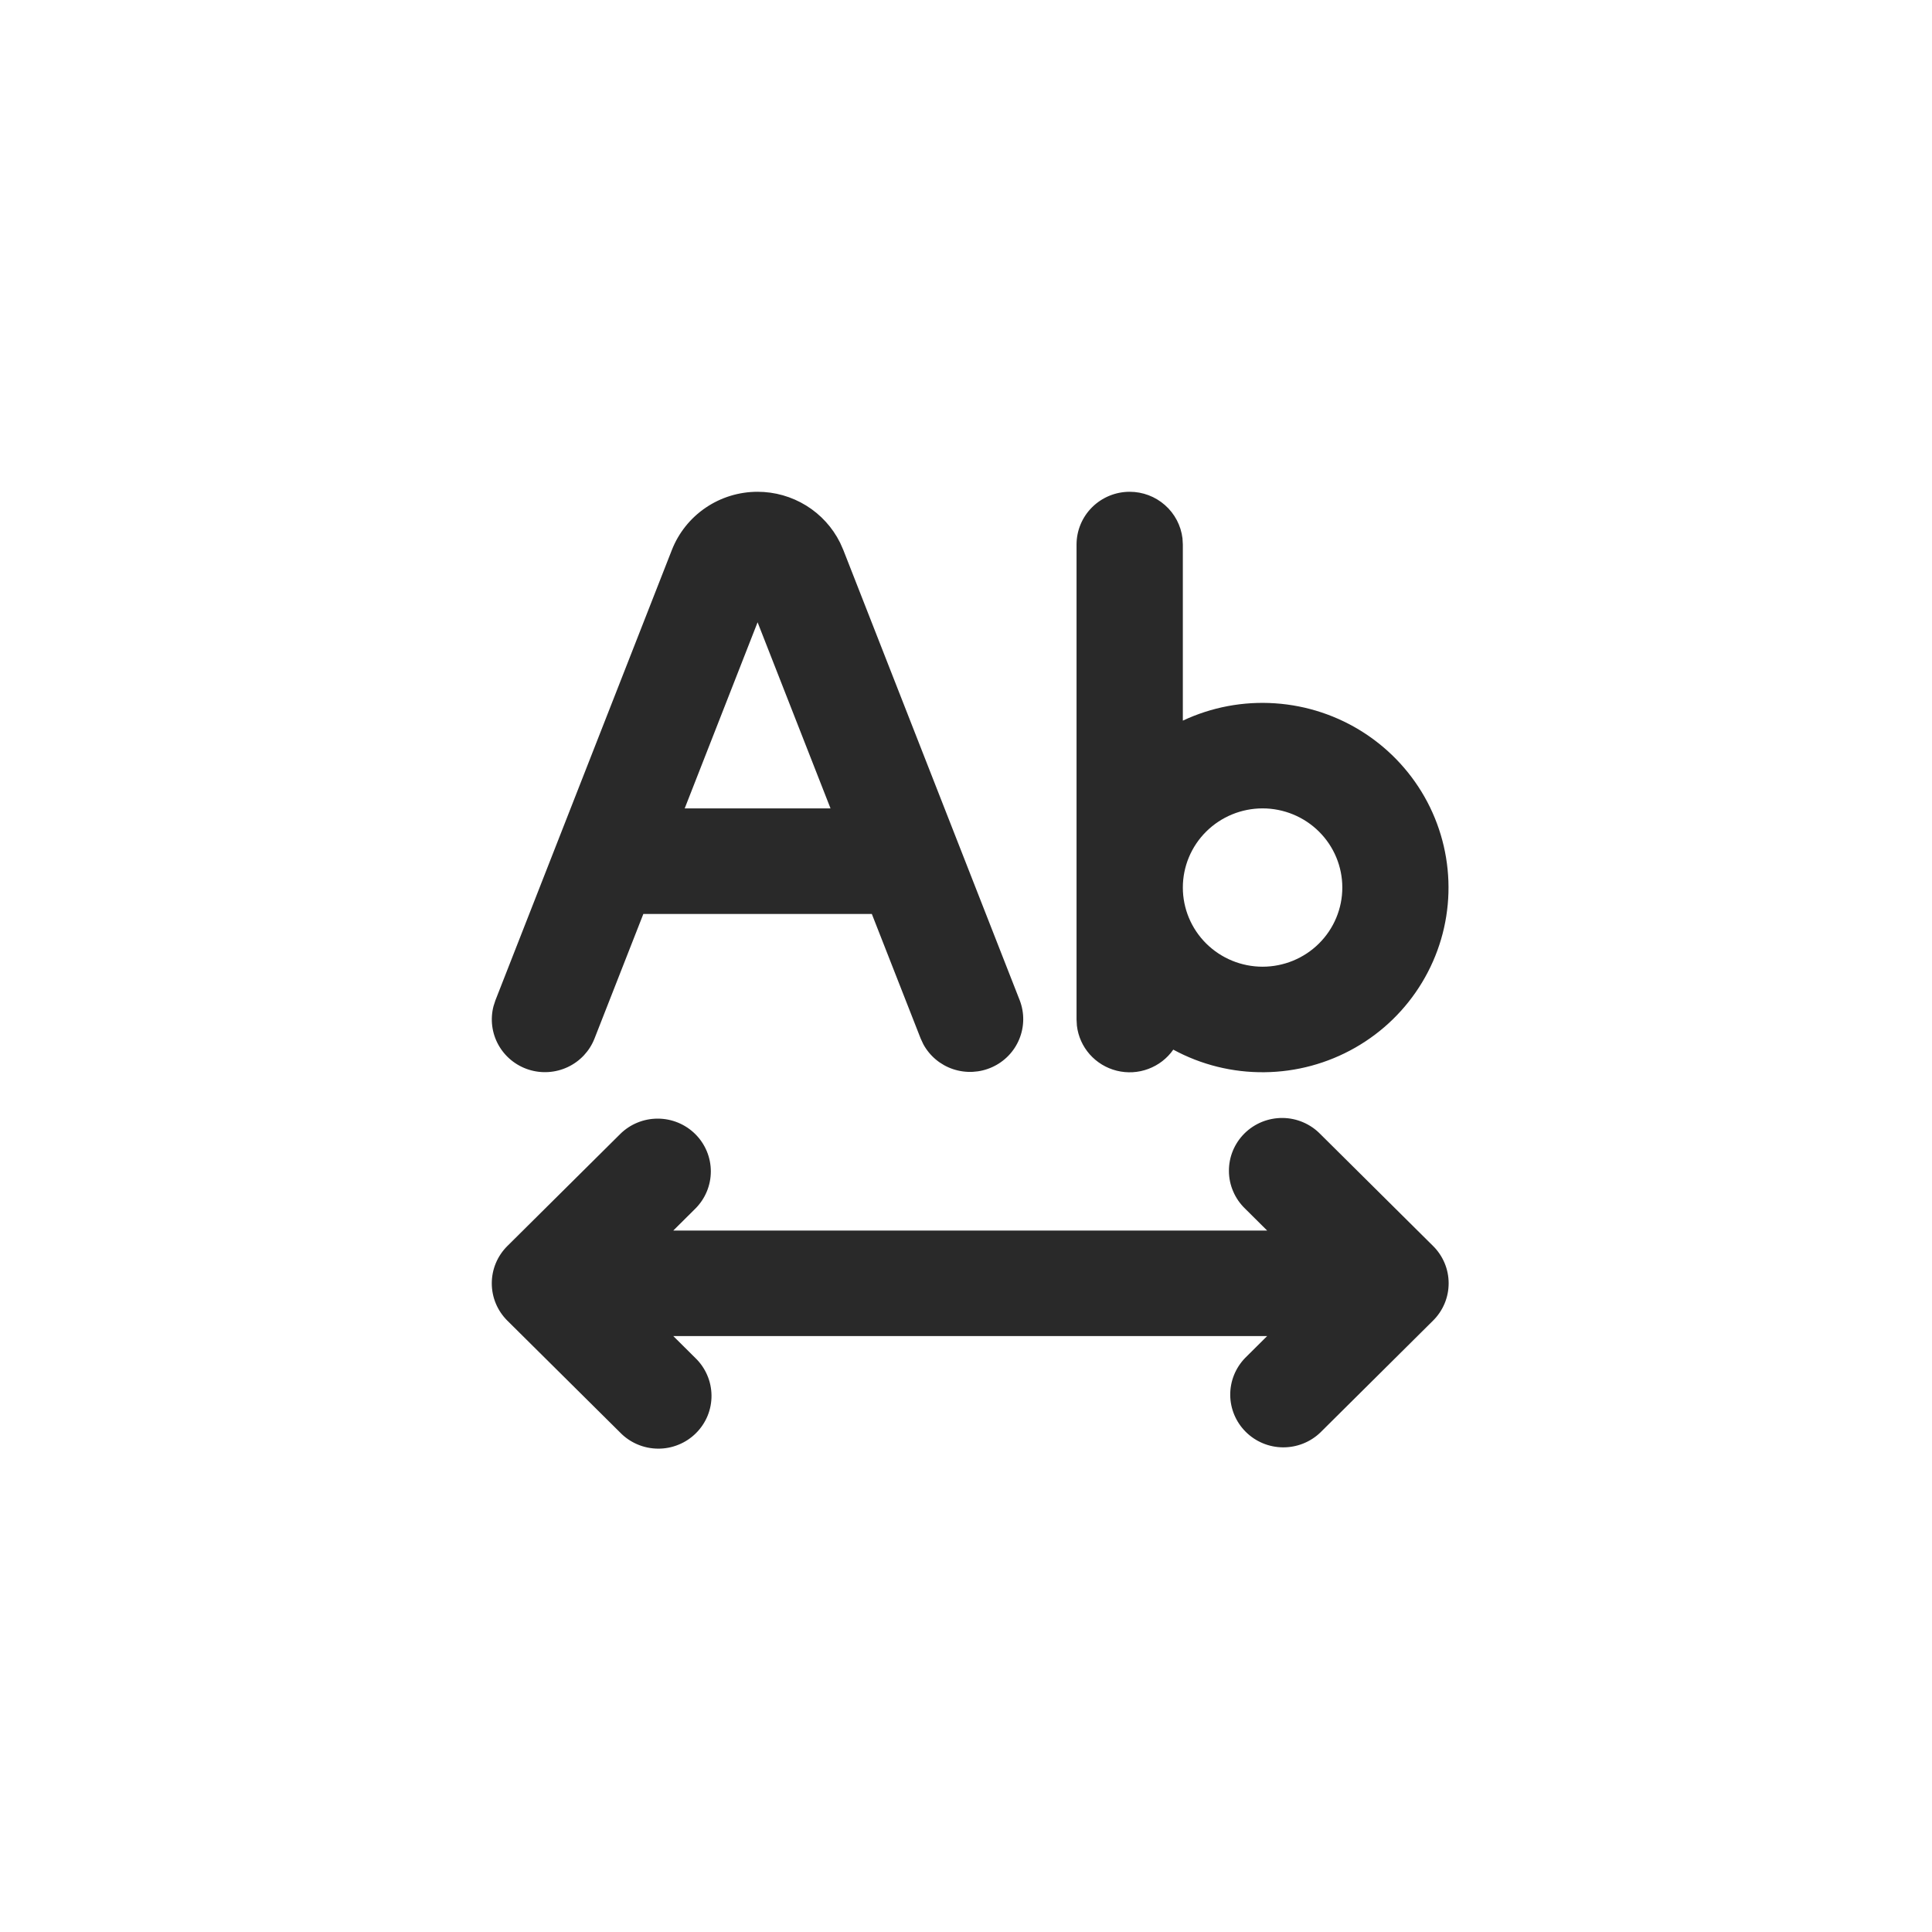
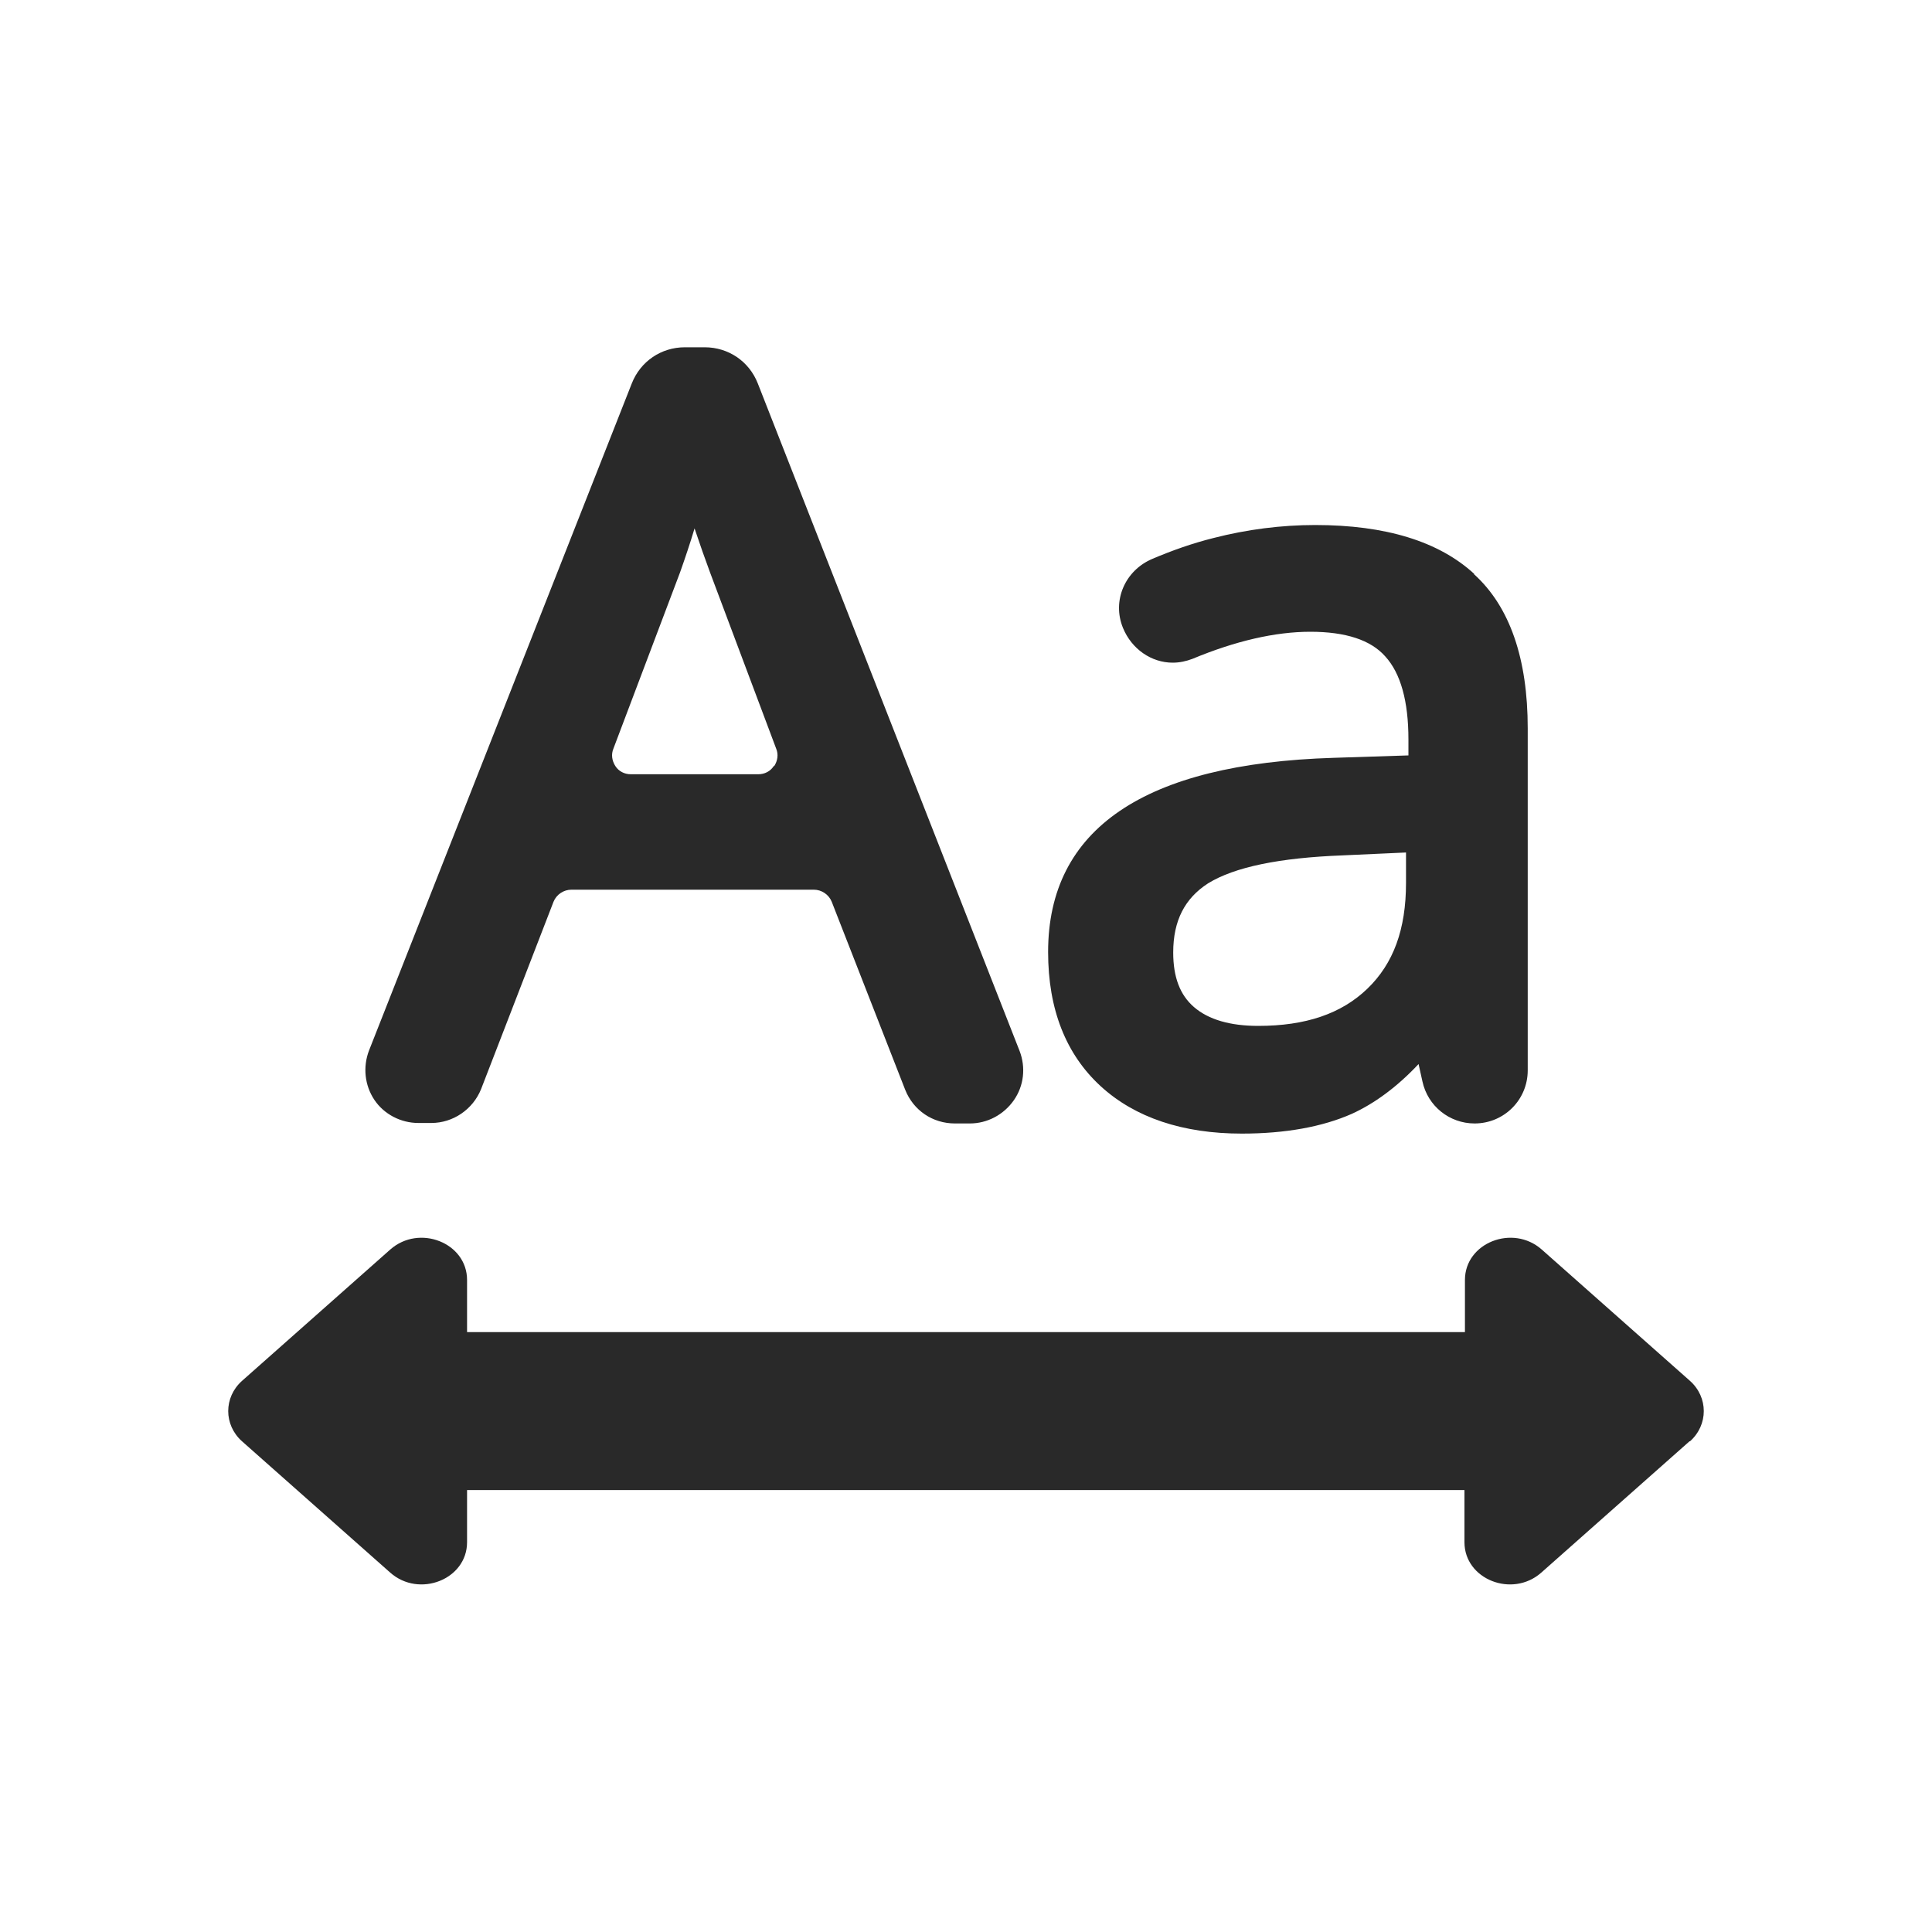
- <svg xmlns="http://www.w3.org/2000/svg" width="55" height="55" viewBox="0 0 55 55" fill="none">
-   <path fill-rule="evenodd" clip-rule="evenodd" d="M19.793 32.285C20.077 32.567 20.236 32.949 20.236 33.347C20.236 33.745 20.077 34.127 19.793 34.409L19.167 35.031H36.073L35.447 34.409C35.302 34.27 35.187 34.105 35.108 33.921C35.028 33.738 34.986 33.541 34.985 33.342C34.983 33.142 35.021 32.944 35.097 32.76C35.173 32.575 35.286 32.407 35.428 32.266C35.57 32.125 35.739 32.014 35.925 31.938C36.111 31.863 36.31 31.825 36.511 31.826C36.712 31.828 36.911 31.869 37.095 31.948C37.28 32.027 37.447 32.141 37.587 32.285L40.796 35.47C40.937 35.609 41.048 35.775 41.125 35.957C41.201 36.139 41.24 36.335 41.24 36.532C41.24 36.73 41.201 36.925 41.125 37.108C41.048 37.29 40.937 37.456 40.796 37.595L37.587 40.781C37.301 41.055 36.919 41.206 36.522 41.203C36.125 41.2 35.746 41.042 35.465 40.763C35.185 40.485 35.025 40.108 35.022 39.714C35.019 39.32 35.171 38.941 35.447 38.657L36.073 38.035H19.167L19.793 38.657C19.938 38.796 20.053 38.962 20.132 39.145C20.212 39.328 20.253 39.525 20.255 39.725C20.257 39.924 20.219 40.122 20.143 40.307C20.067 40.491 19.954 40.659 19.812 40.8C19.67 40.941 19.501 41.053 19.315 41.128C19.129 41.204 18.93 41.242 18.729 41.24C18.528 41.238 18.329 41.197 18.145 41.118C17.96 41.039 17.793 40.925 17.654 40.781L14.444 37.597C14.303 37.457 14.191 37.291 14.115 37.109C14.039 36.927 14 36.731 14 36.534C14 36.337 14.039 36.141 14.115 35.959C14.191 35.776 14.303 35.611 14.444 35.471L17.654 32.285C17.937 32.003 18.322 31.845 18.723 31.845C19.125 31.845 19.509 32.003 19.793 32.285V32.285ZM32.16 14C32.531 14 32.888 14.135 33.165 14.38C33.442 14.624 33.619 14.961 33.663 15.326L33.673 15.502V20.515C34.492 20.13 35.397 19.96 36.301 20.022C37.205 20.083 38.078 20.373 38.837 20.866C39.595 21.358 40.214 22.035 40.634 22.832C41.053 23.629 41.26 24.52 41.234 25.419C41.208 26.318 40.95 27.195 40.484 27.967C40.019 28.739 39.362 29.38 38.576 29.827C37.79 30.275 36.902 30.515 35.995 30.524C35.089 30.534 34.196 30.313 33.401 29.881C33.226 30.132 32.978 30.323 32.69 30.43C32.403 30.538 32.089 30.555 31.791 30.481C31.493 30.407 31.225 30.244 31.022 30.015C30.82 29.786 30.692 29.501 30.657 29.198L30.647 29.022V15.502C30.647 15.104 30.806 14.722 31.09 14.44C31.374 14.158 31.759 14 32.16 14V14ZM21.567 14C22.056 14 22.535 14.136 22.95 14.392C23.365 14.648 23.699 15.014 23.916 15.45L24.008 15.658L29.03 28.478C29.167 28.835 29.162 29.23 29.016 29.583C28.871 29.936 28.595 30.221 28.245 30.379C27.896 30.538 27.499 30.558 27.134 30.437C26.77 30.316 26.466 30.061 26.284 29.725L26.21 29.566L24.819 26.018H18.315L16.924 29.566C16.784 29.923 16.512 30.213 16.163 30.377C15.815 30.541 15.417 30.567 15.05 30.45C14.682 30.332 14.374 30.08 14.188 29.744C14.002 29.409 13.953 29.016 14.049 28.645L14.103 28.478L19.126 15.658C19.317 15.17 19.652 14.75 20.088 14.454C20.523 14.158 21.039 14 21.567 14V14ZM35.943 23.013C35.341 23.013 34.764 23.251 34.338 23.673C33.912 24.096 33.673 24.669 33.673 25.267C33.673 25.864 33.912 26.437 34.338 26.86C34.764 27.282 35.341 27.52 35.943 27.52C36.545 27.52 37.123 27.282 37.548 26.86C37.974 26.437 38.213 25.864 38.213 25.267C38.213 24.669 37.974 24.096 37.548 23.673C37.123 23.251 36.545 23.013 35.943 23.013ZM21.567 17.715L19.492 23.013H23.643L21.567 17.715Z" fill="#292929" />
+ <svg xmlns="http://www.w3.org/2000/svg" id="Layer_1" viewBox="0 0 40 40">
+   <defs>
+     <style>.cls-1{fill:#292929;}</style>
+   </defs>
+   <path class="cls-1" d="M15.69,7.94c-.18-.46-.61-.75-1.1-.75h-.41c-.49,0-.92,.29-1.1,.75l-5.44,13.81c-.13,.34-.09,.72,.11,1.02s.55,.48,.91,.48h.27c.45,0,.86-.28,1.03-.7l1.5-3.88c.06-.15,.21-.25,.37-.25h5.02c.16,0,.31,.1,.37,.25l1.52,3.89c.17,.43,.57,.7,1.03,.7h.31c.36,0,.7-.18,.91-.48,.21-.3,.25-.68,.12-1.02L15.69,7.94Zm.33,7.92c-.07,.11-.19,.17-.32,.17h-2.64c-.13,0-.25-.06-.32-.17-.07-.11-.09-.24-.04-.36l1.38-3.65c.11-.31,.21-.61,.3-.91,.11,.33,.22,.64,.32,.91l1.37,3.65c.05,.12,.03,.25-.04,.36Zm14.5-3.98c-.73-.67-1.83-1.01-3.29-1.01-.7,0-1.41,.09-2.11,.27-.44,.11-.86,.26-1.26,.43-.57,.24-.84,.87-.61,1.43,.18,.44,.59,.72,1.03,.72,.14,0,.28-.03,.41-.08,.89-.37,1.71-.56,2.44-.56s1.25,.17,1.55,.51c.32,.35,.48,.93,.48,1.72v.33l-1.55,.05c-3.92,.12-5.91,1.47-5.91,4.02,0,1.19,.37,2.12,1.09,2.78,.71,.65,1.7,.98,2.92,.98,.9,0,1.67-.14,2.28-.41,.46-.21,.93-.55,1.38-1.03l.08,.36c.11,.51,.56,.87,1.08,.87,.61,0,1.1-.49,1.1-1.1v-7.08c0-1.44-.37-2.52-1.11-3.19Zm-1.41,5.78v.62c0,.96-.26,1.67-.8,2.19-.54,.52-1.28,.77-2.26,.77-.58,0-1.03-.13-1.33-.39-.29-.25-.43-.62-.43-1.13,0-.66,.24-1.12,.72-1.43,.55-.34,1.48-.53,2.78-.58l1.32-.06Zm5.87,12.18l-3.07,2.72c-.6,.53-1.59,.14-1.59-.63v-1.08H9.67v1.08c0,.77-.99,1.16-1.59,.63l-3.07-2.72c-.38-.34-.38-.91,0-1.25l3.07-2.72c.6-.53,1.59-.14,1.59,.63v1.08H30.33v-1.08c0-.77,.99-1.16,1.59-.63l3.07,2.72c.38,.34,.38,.91,0,1.25Z" />
</svg>
